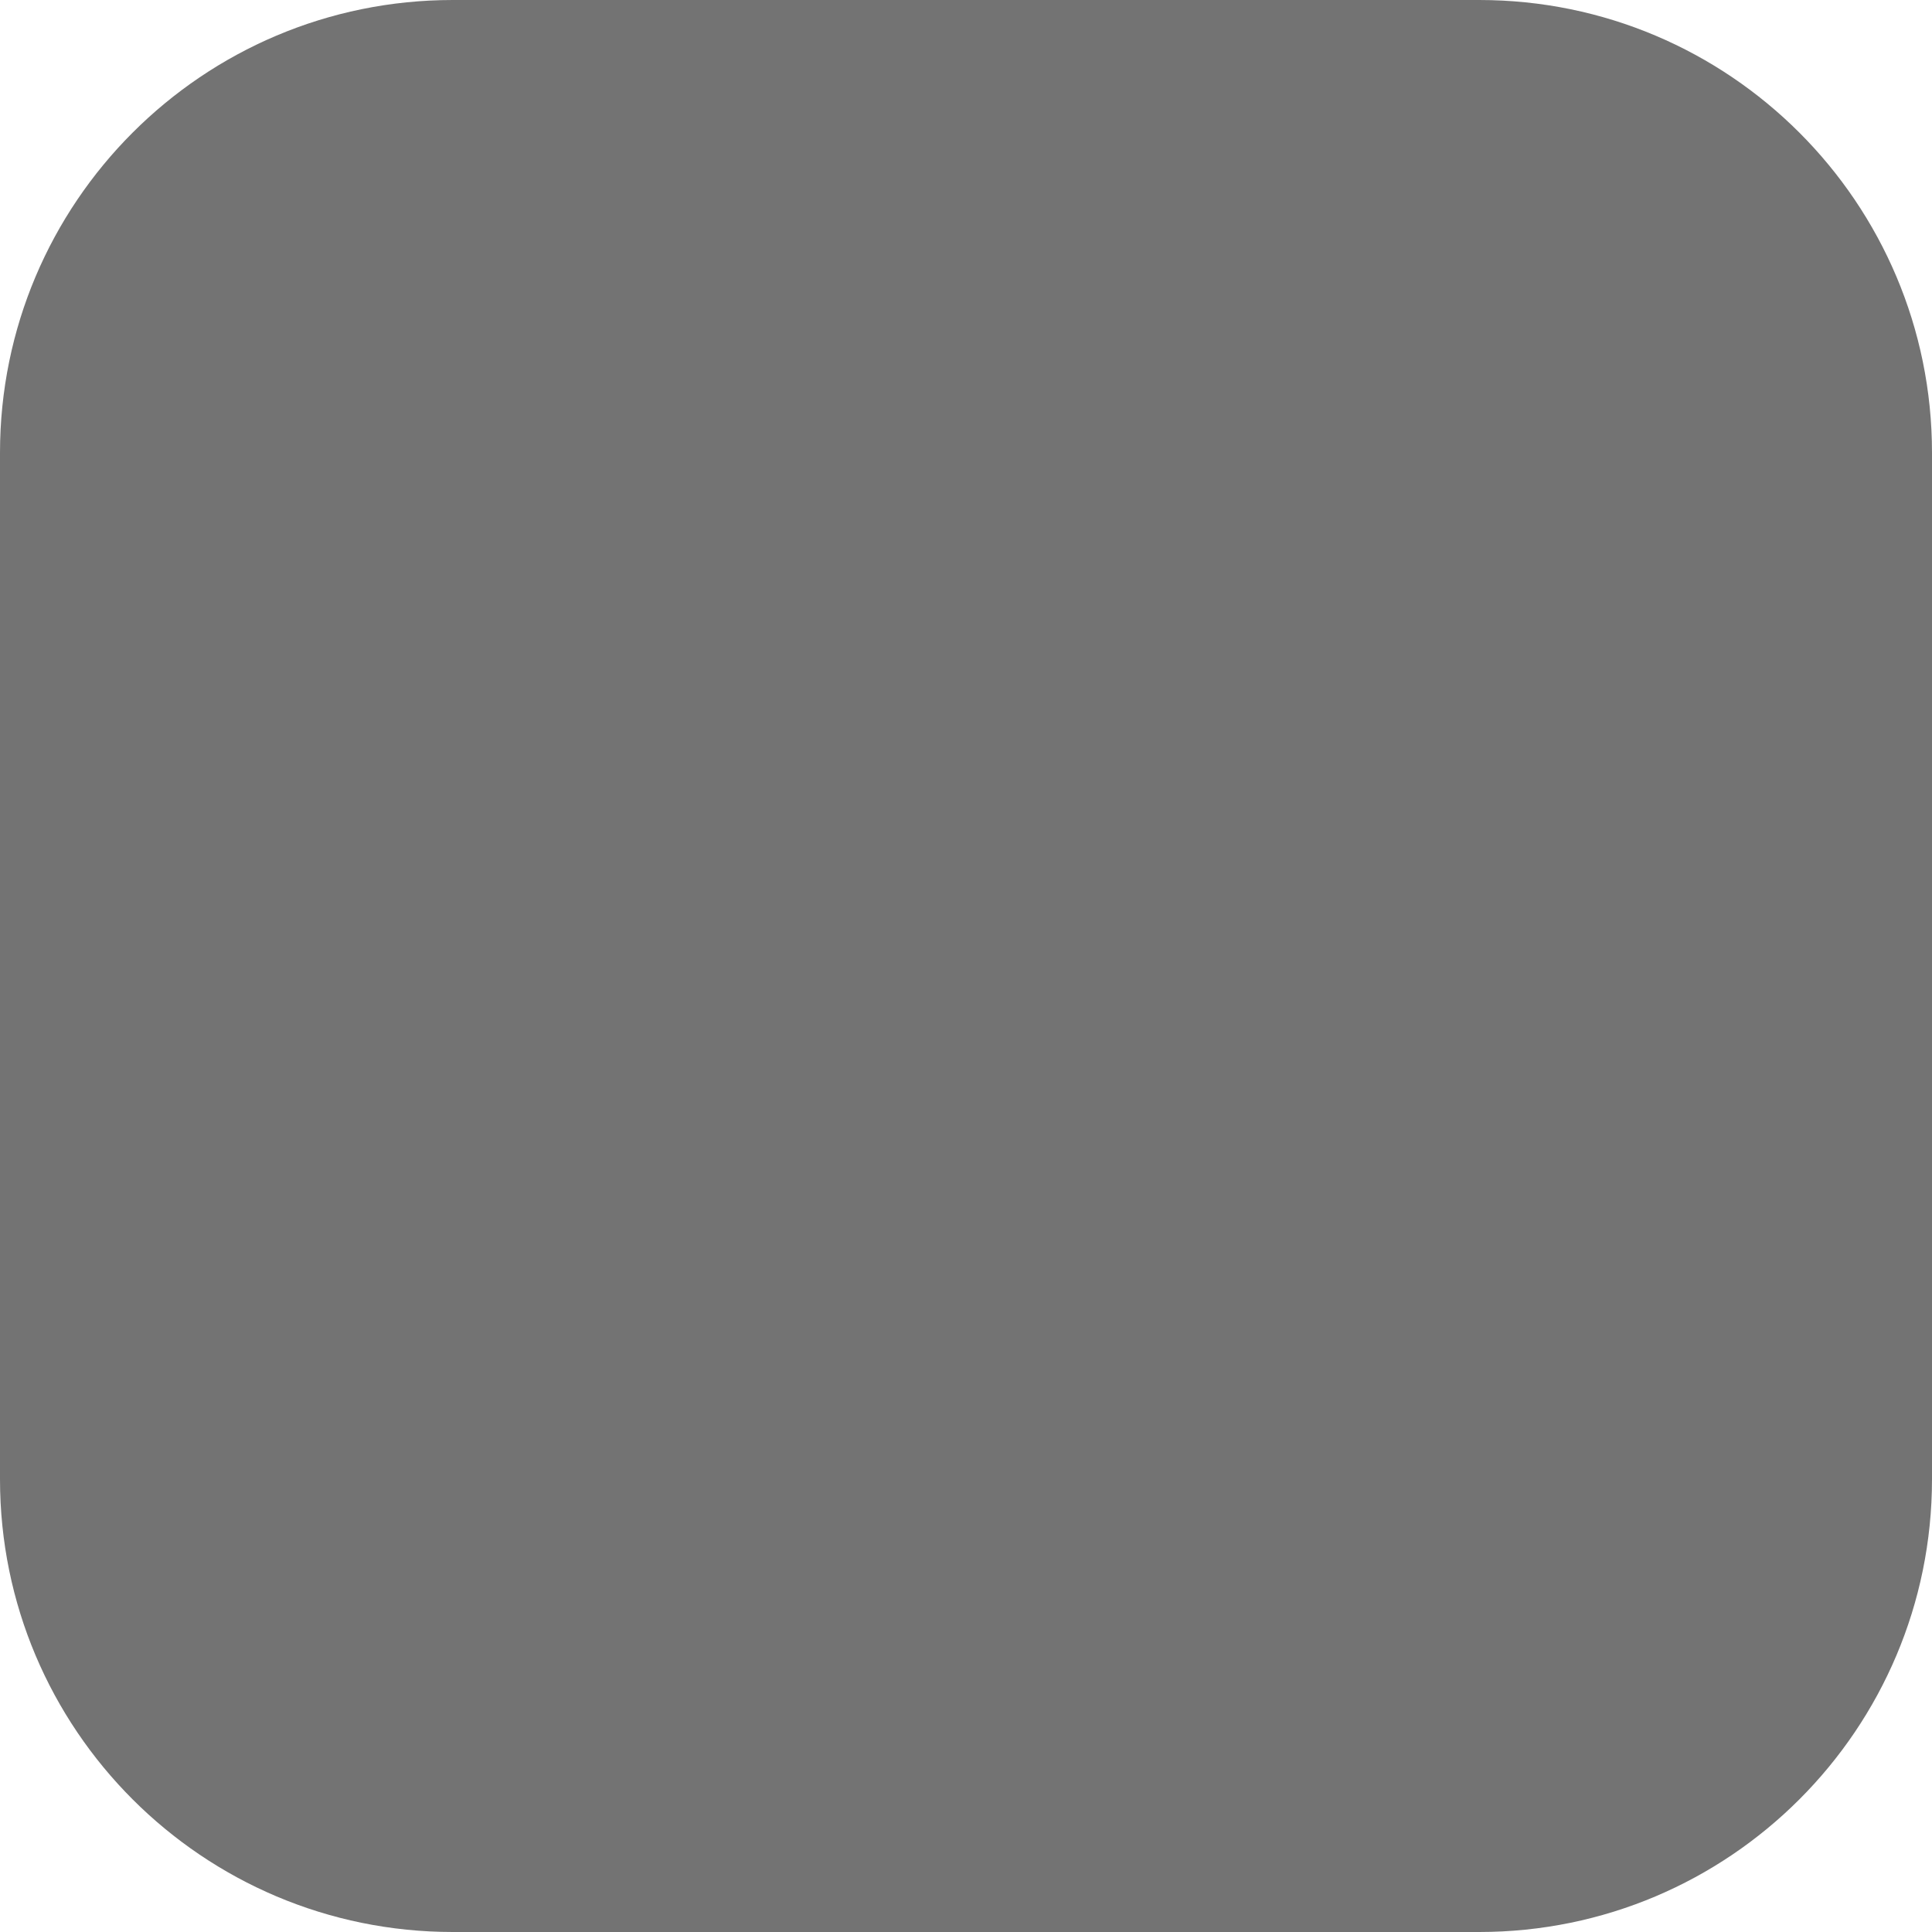
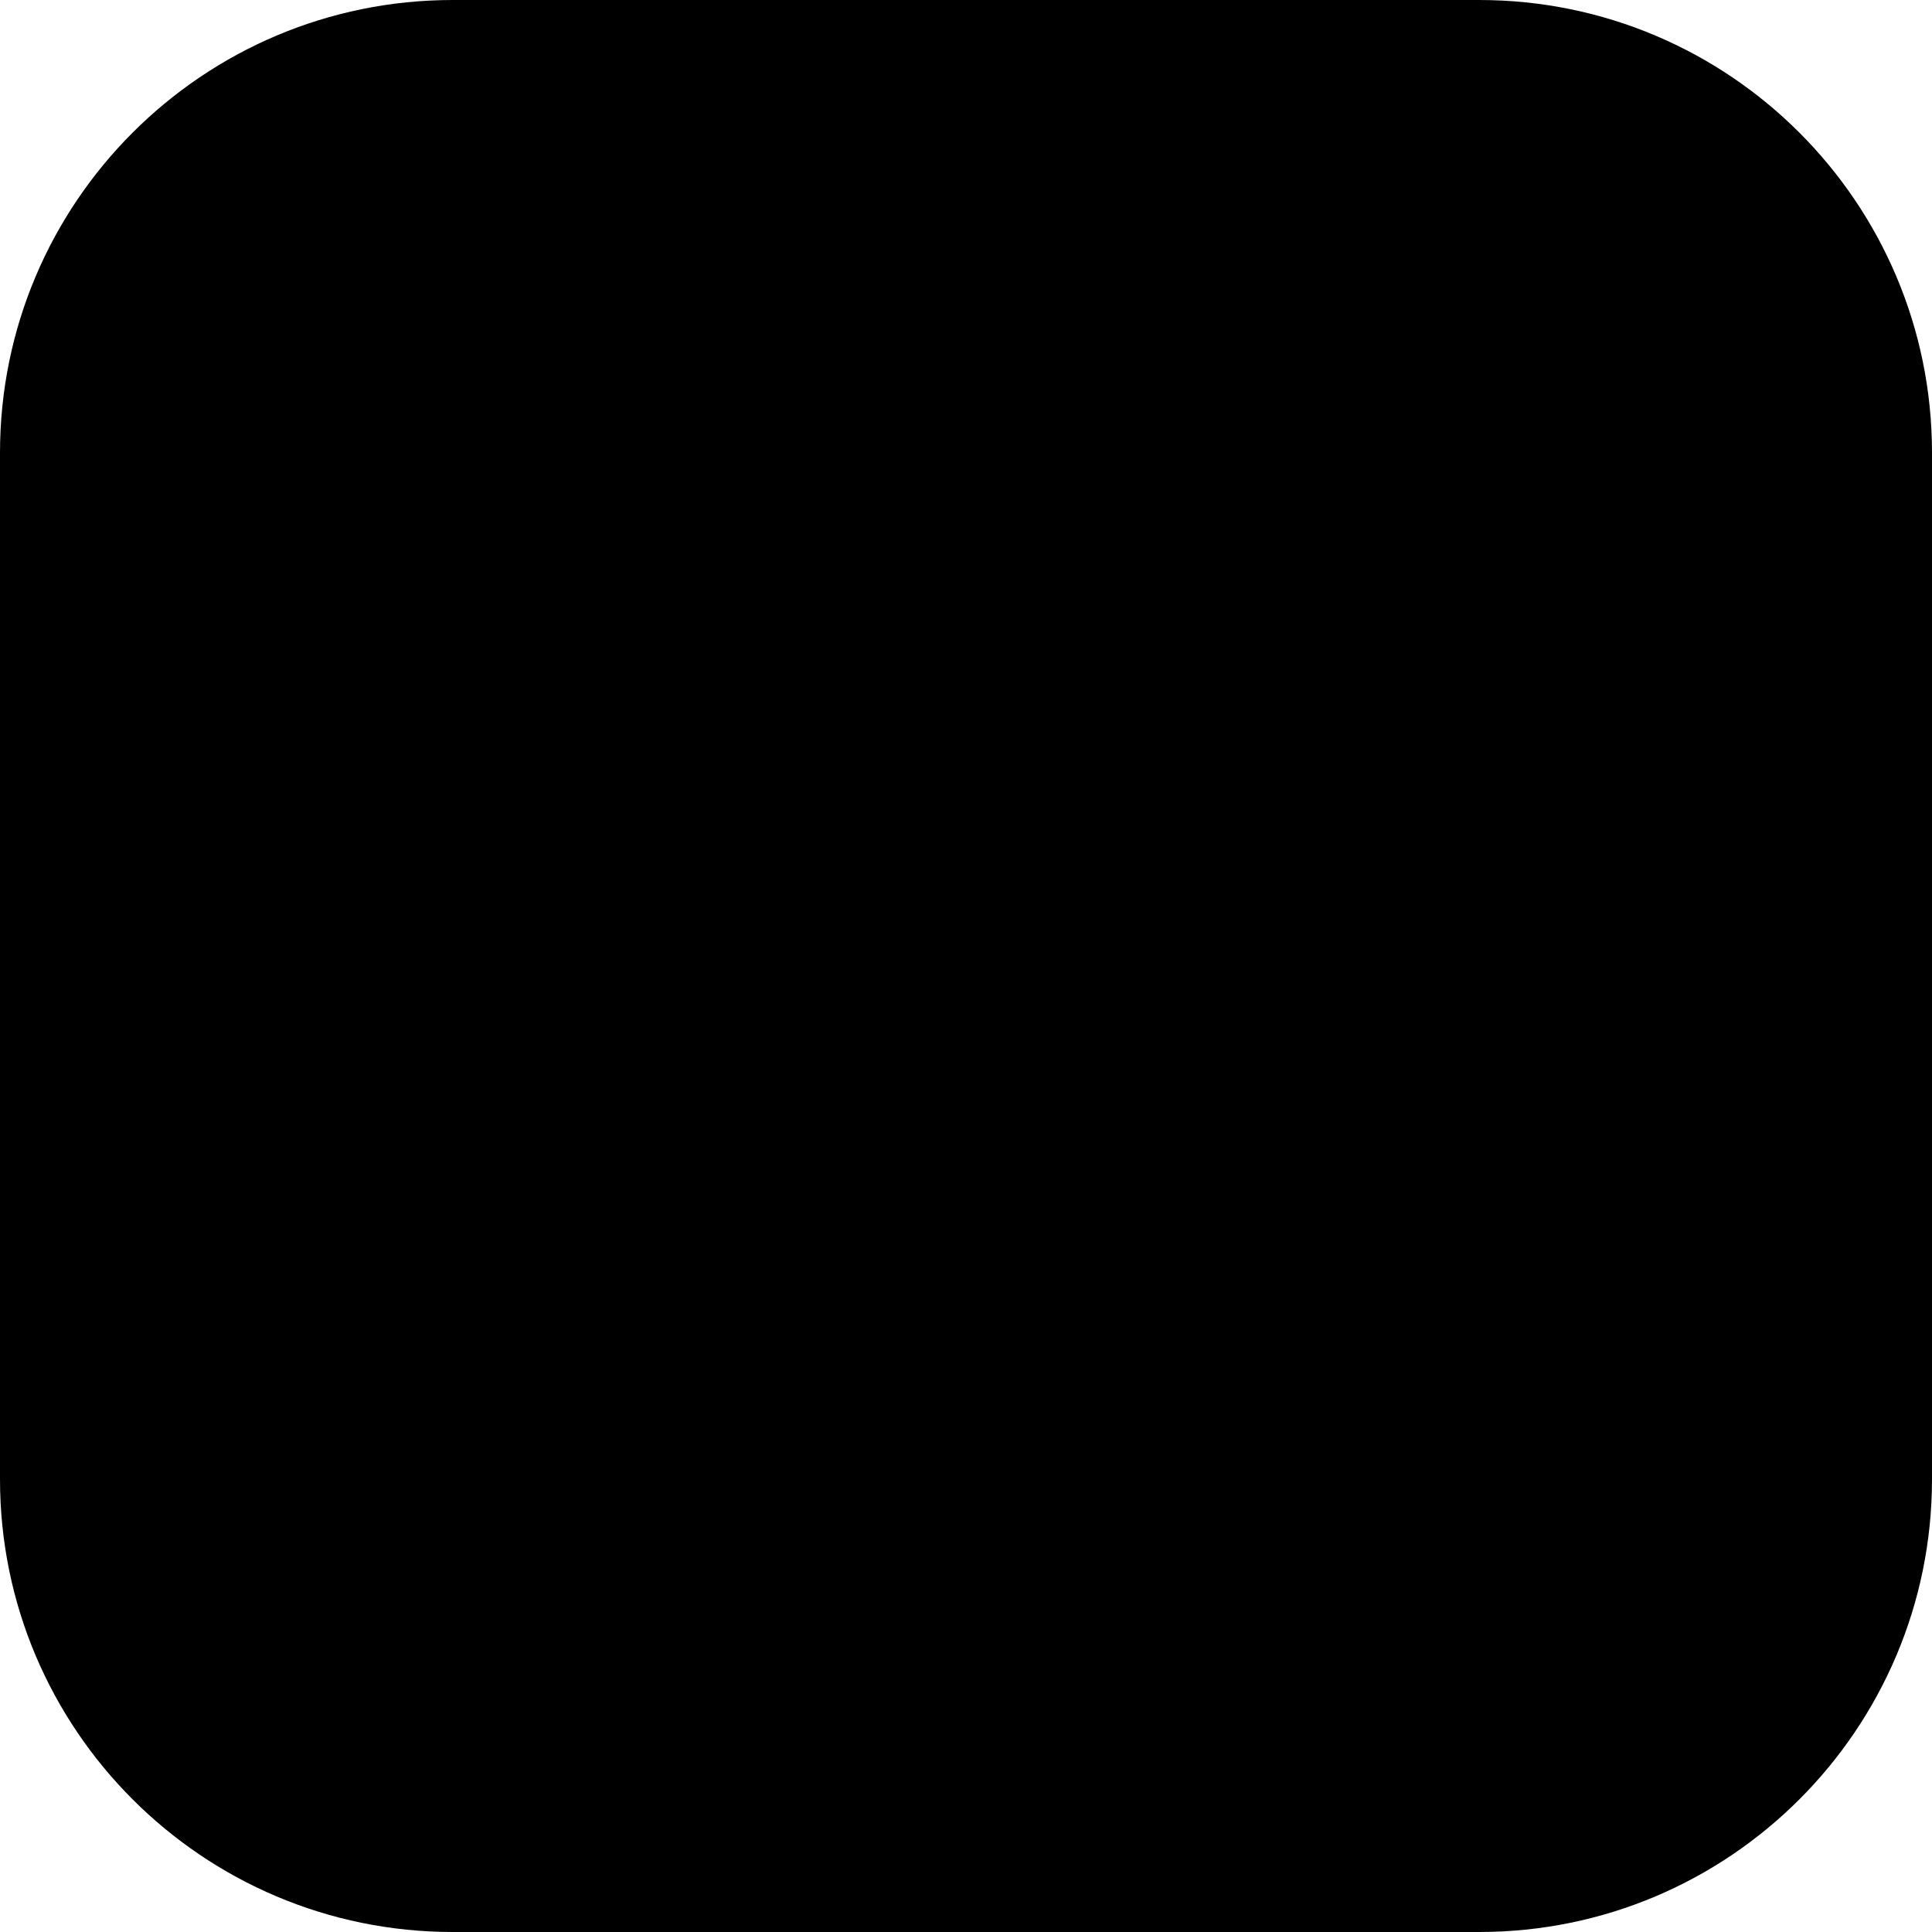
- <svg xmlns="http://www.w3.org/2000/svg" width="16" height="16" viewBox="0 0 16 16" fill="none">
-   <path d="M12.25 0H3.75C1.679 0 0 1.679 0 3.75V12.25C0 14.321 1.679 16 3.75 16H12.25C14.321 16 16 14.321 16 12.25V3.75C16 1.679 14.321 0 12.25 0Z" fill="#737373" />
+ <svg xmlns="http://www.w3.org/2000/svg" width="16" height="16" viewBox="0 0 16 16">
+   <path d="M12.25 0H3.75C1.679 0 0 1.679 0 3.75V12.25C0 14.321 1.679 16 3.75 16H12.25C14.321 16 16 14.321 16 12.25V3.75C16 1.679 14.321 0 12.25 0Z" />
</svg>
